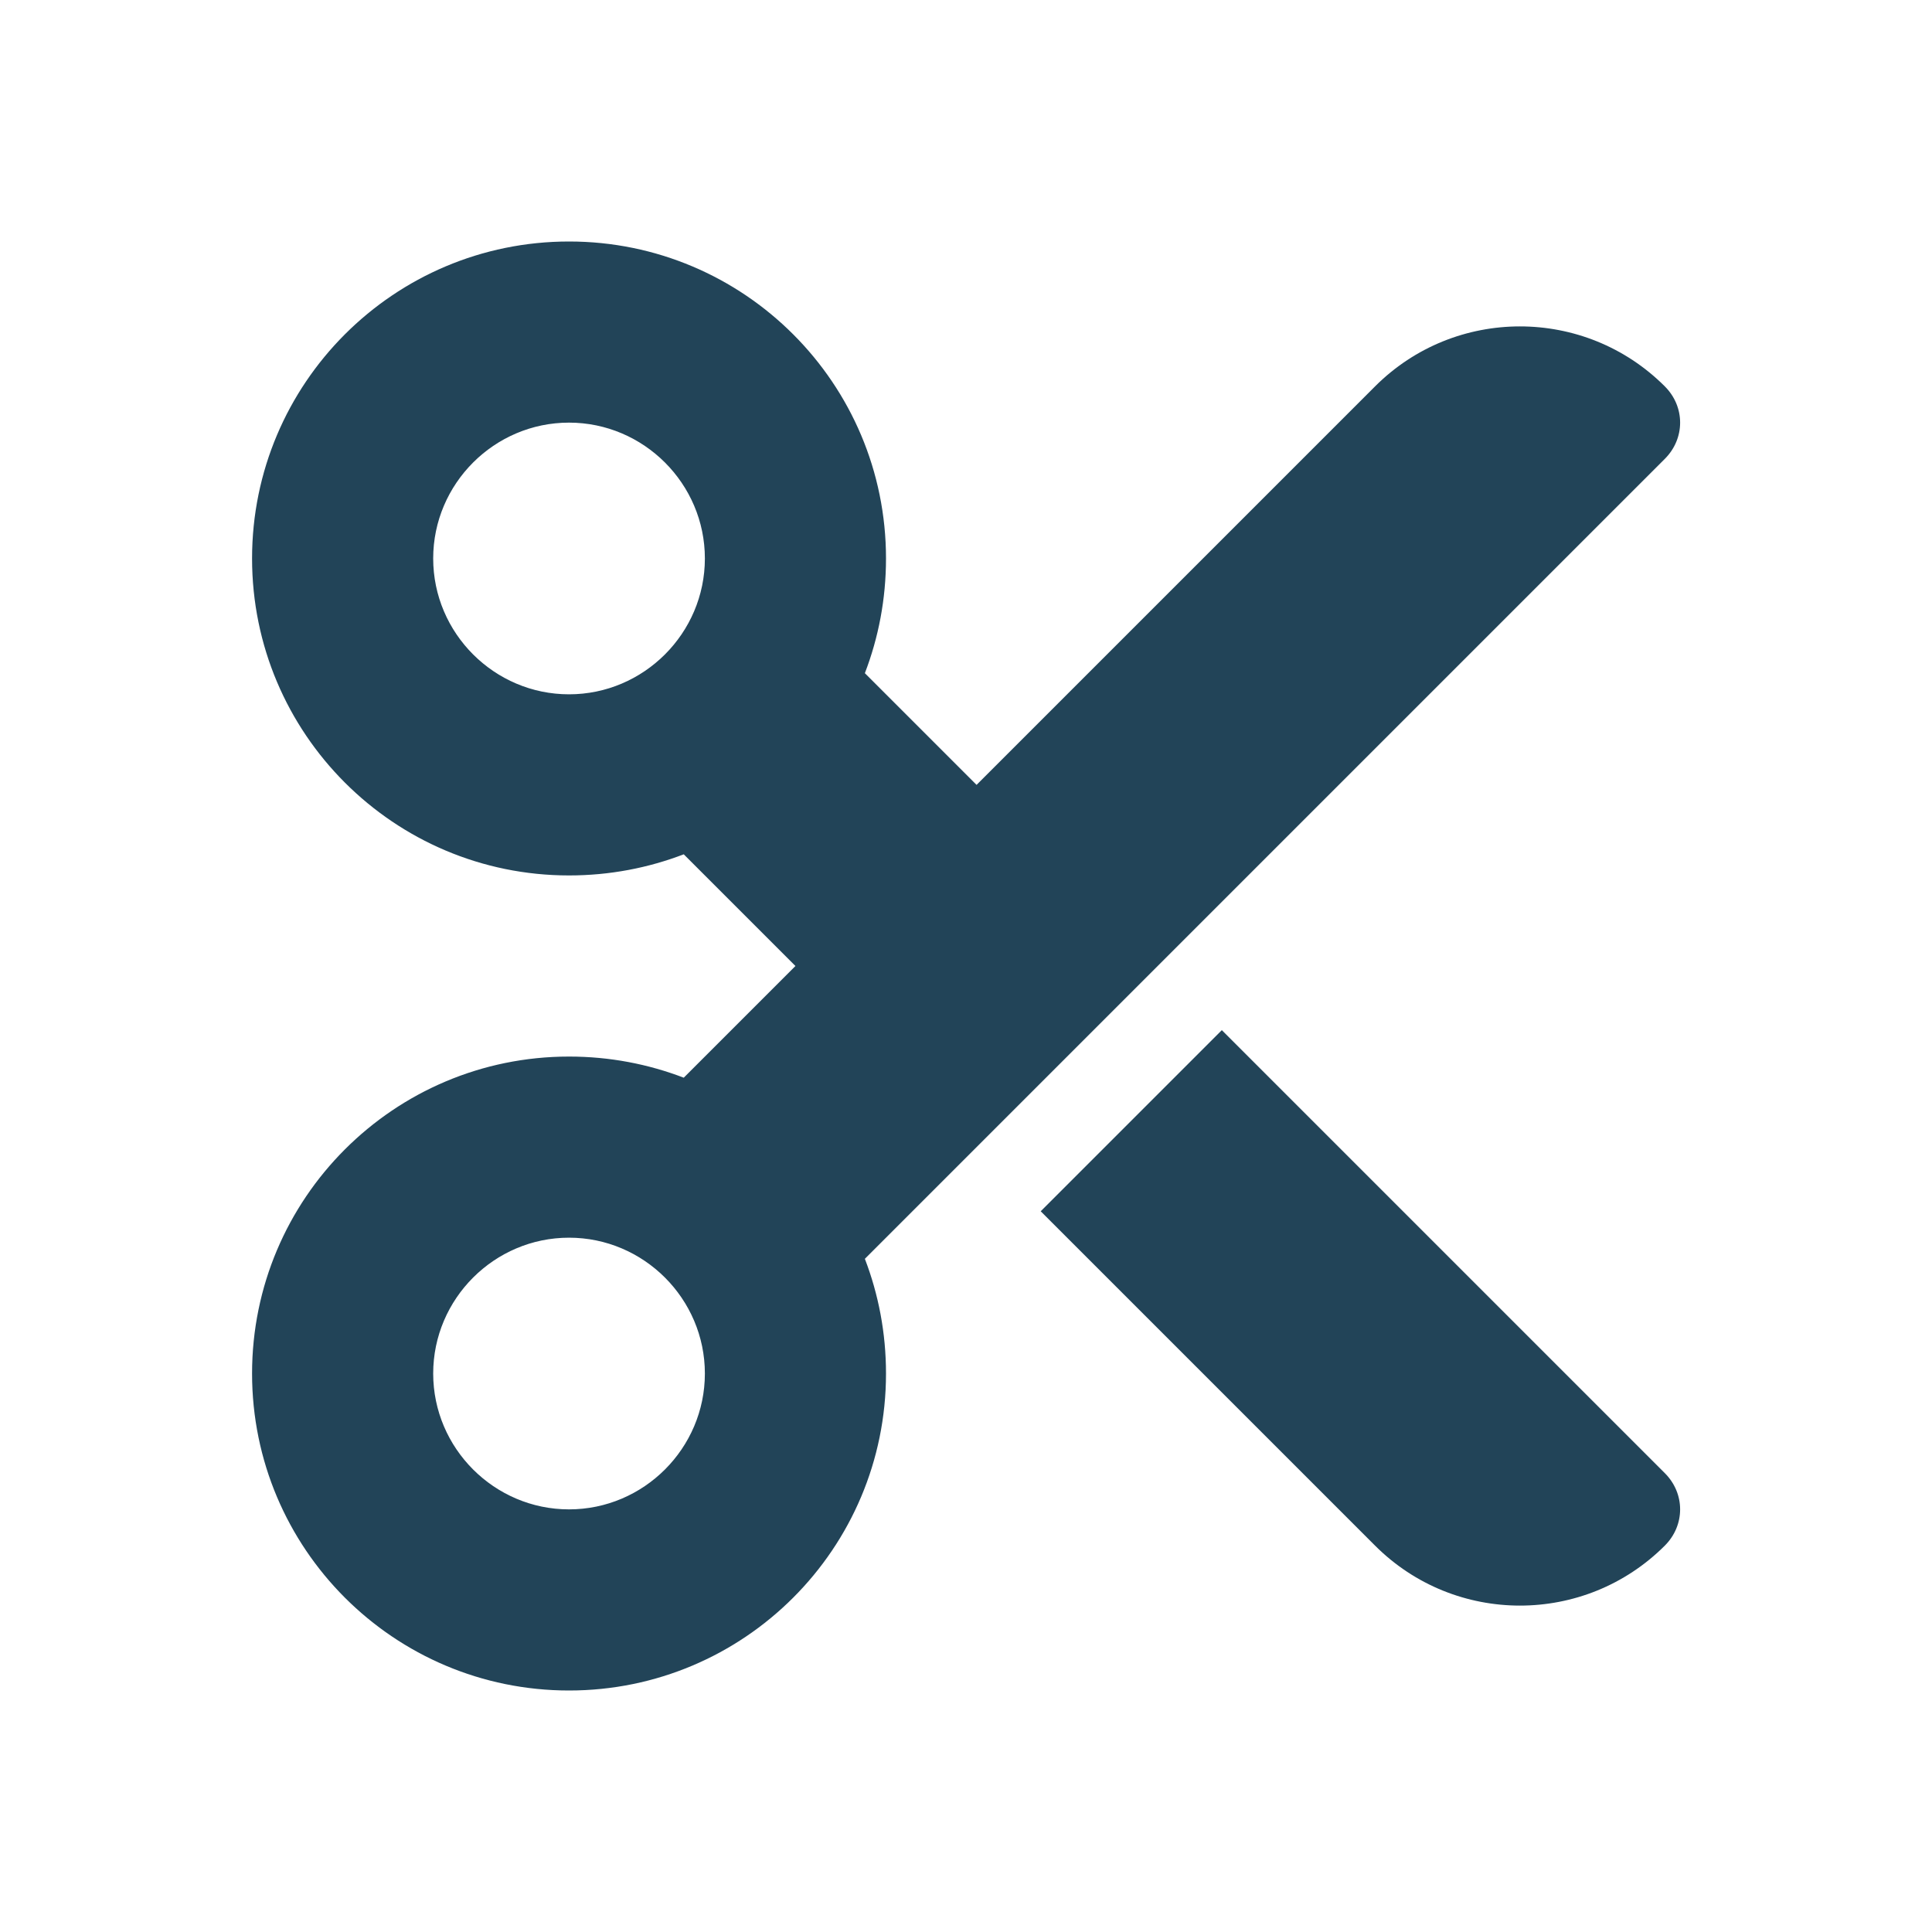
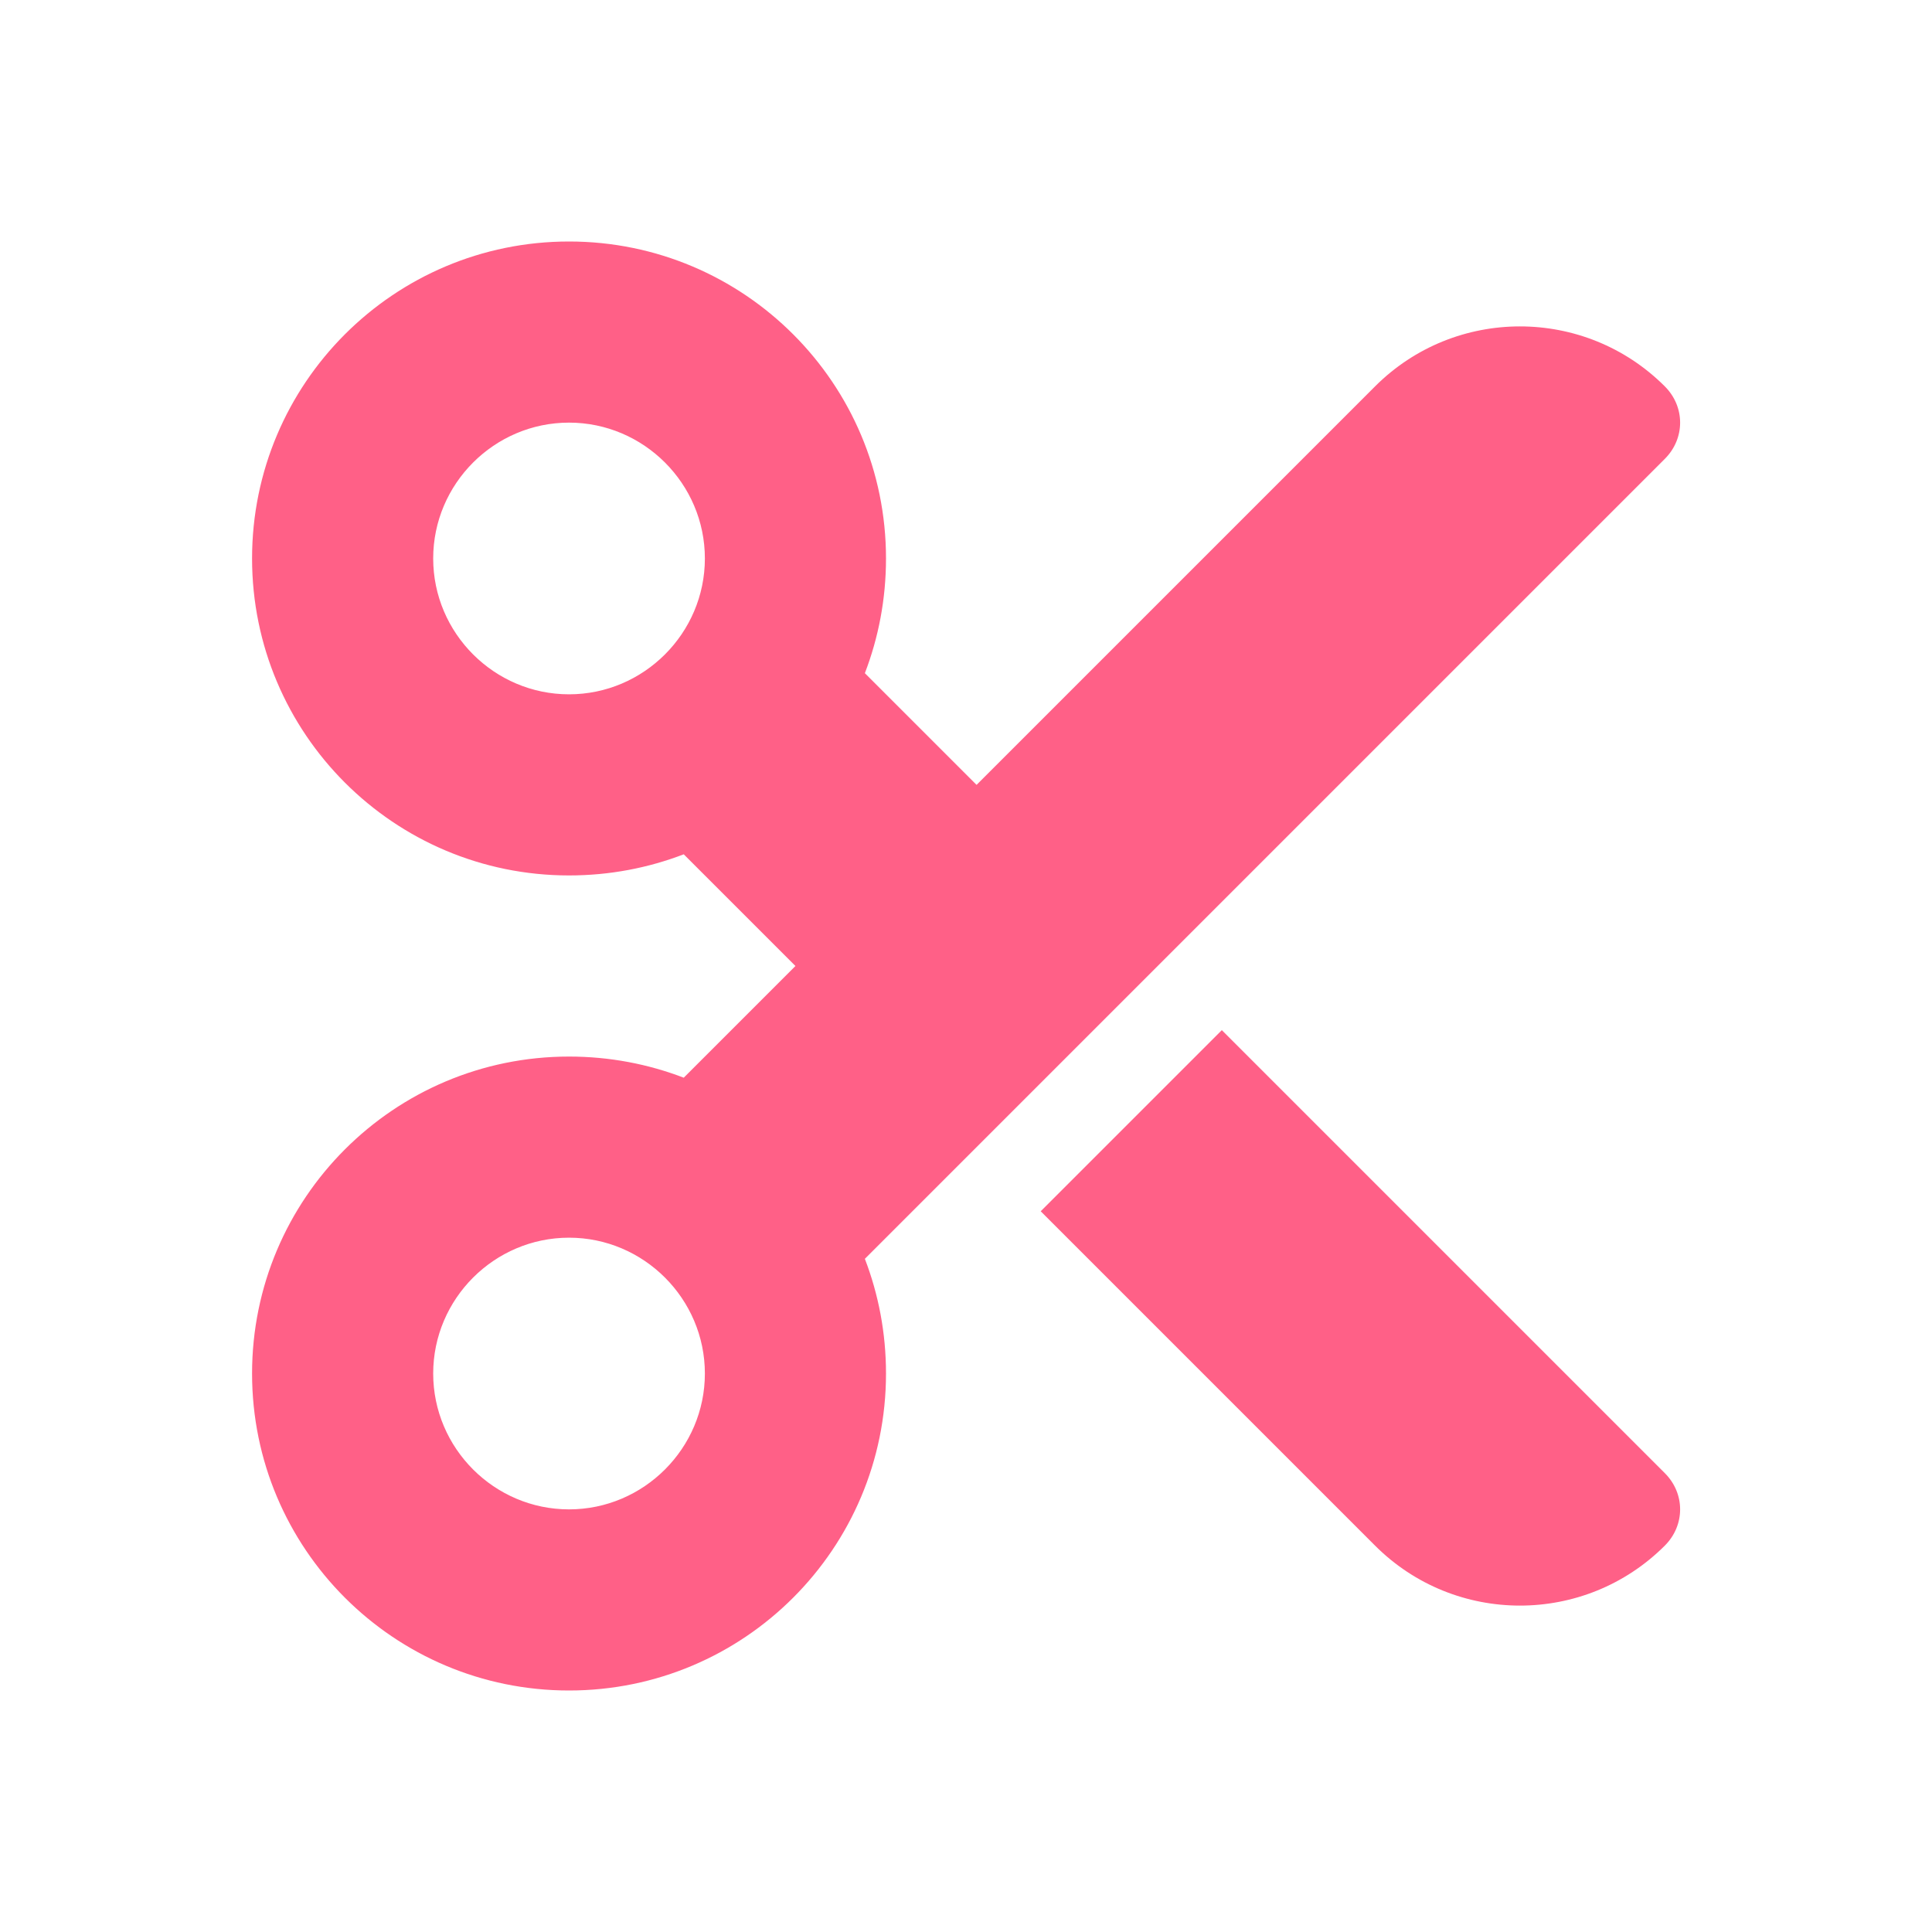
<svg xmlns="http://www.w3.org/2000/svg" version="1.1" id="svg2932" x="0px" y="0px" viewBox="0 0 256 256" style="enable-background:new 0 0 256 256;" xml:space="preserve">
  <style type="text/css">
- 	.st0{fill:#224458;}
+ 	.st0{fill:#FF6087;}
</style>
  <path class="st0" d="M129.4,104l-14.8-14.8c1.8-4.7,2.8-9.8,2.8-15.2c0-23.2-18.8-42-42-42s-42,18.8-42,42s18.8,42,42,42  c5.4,0,10.5-1,15.2-2.8l14.8,14.8l-14.8,14.8c-4.7-1.8-9.8-2.8-15.2-2.8c-23.2,0-42,18.8-42,42s18.8,42,42,42s42-18.8,42-42  c0-5.4-1-10.5-2.8-15.2l106-106c2.7-2.7,2.7-6.9,0-9.6c-10.6-10.6-27.8-10.6-38.4,0L129.4,104z M137.9,160.5l44.3,44.3  c10.6,10.6,27.8,10.6,38.4,0c2.7-2.7,2.7-6.9,0-9.6l-58.7-58.7L137.9,160.5z M57.4,74c0-9.9,8.1-18,18-18s18,8.1,18,18  s-8.1,18-18,18S57.4,83.9,57.4,74z M75.4,164c9.9,0,18,8.1,18,18s-8.1,18-18,18s-18-8.1-18-18S65.5,164,75.4,164z" />
</svg>
